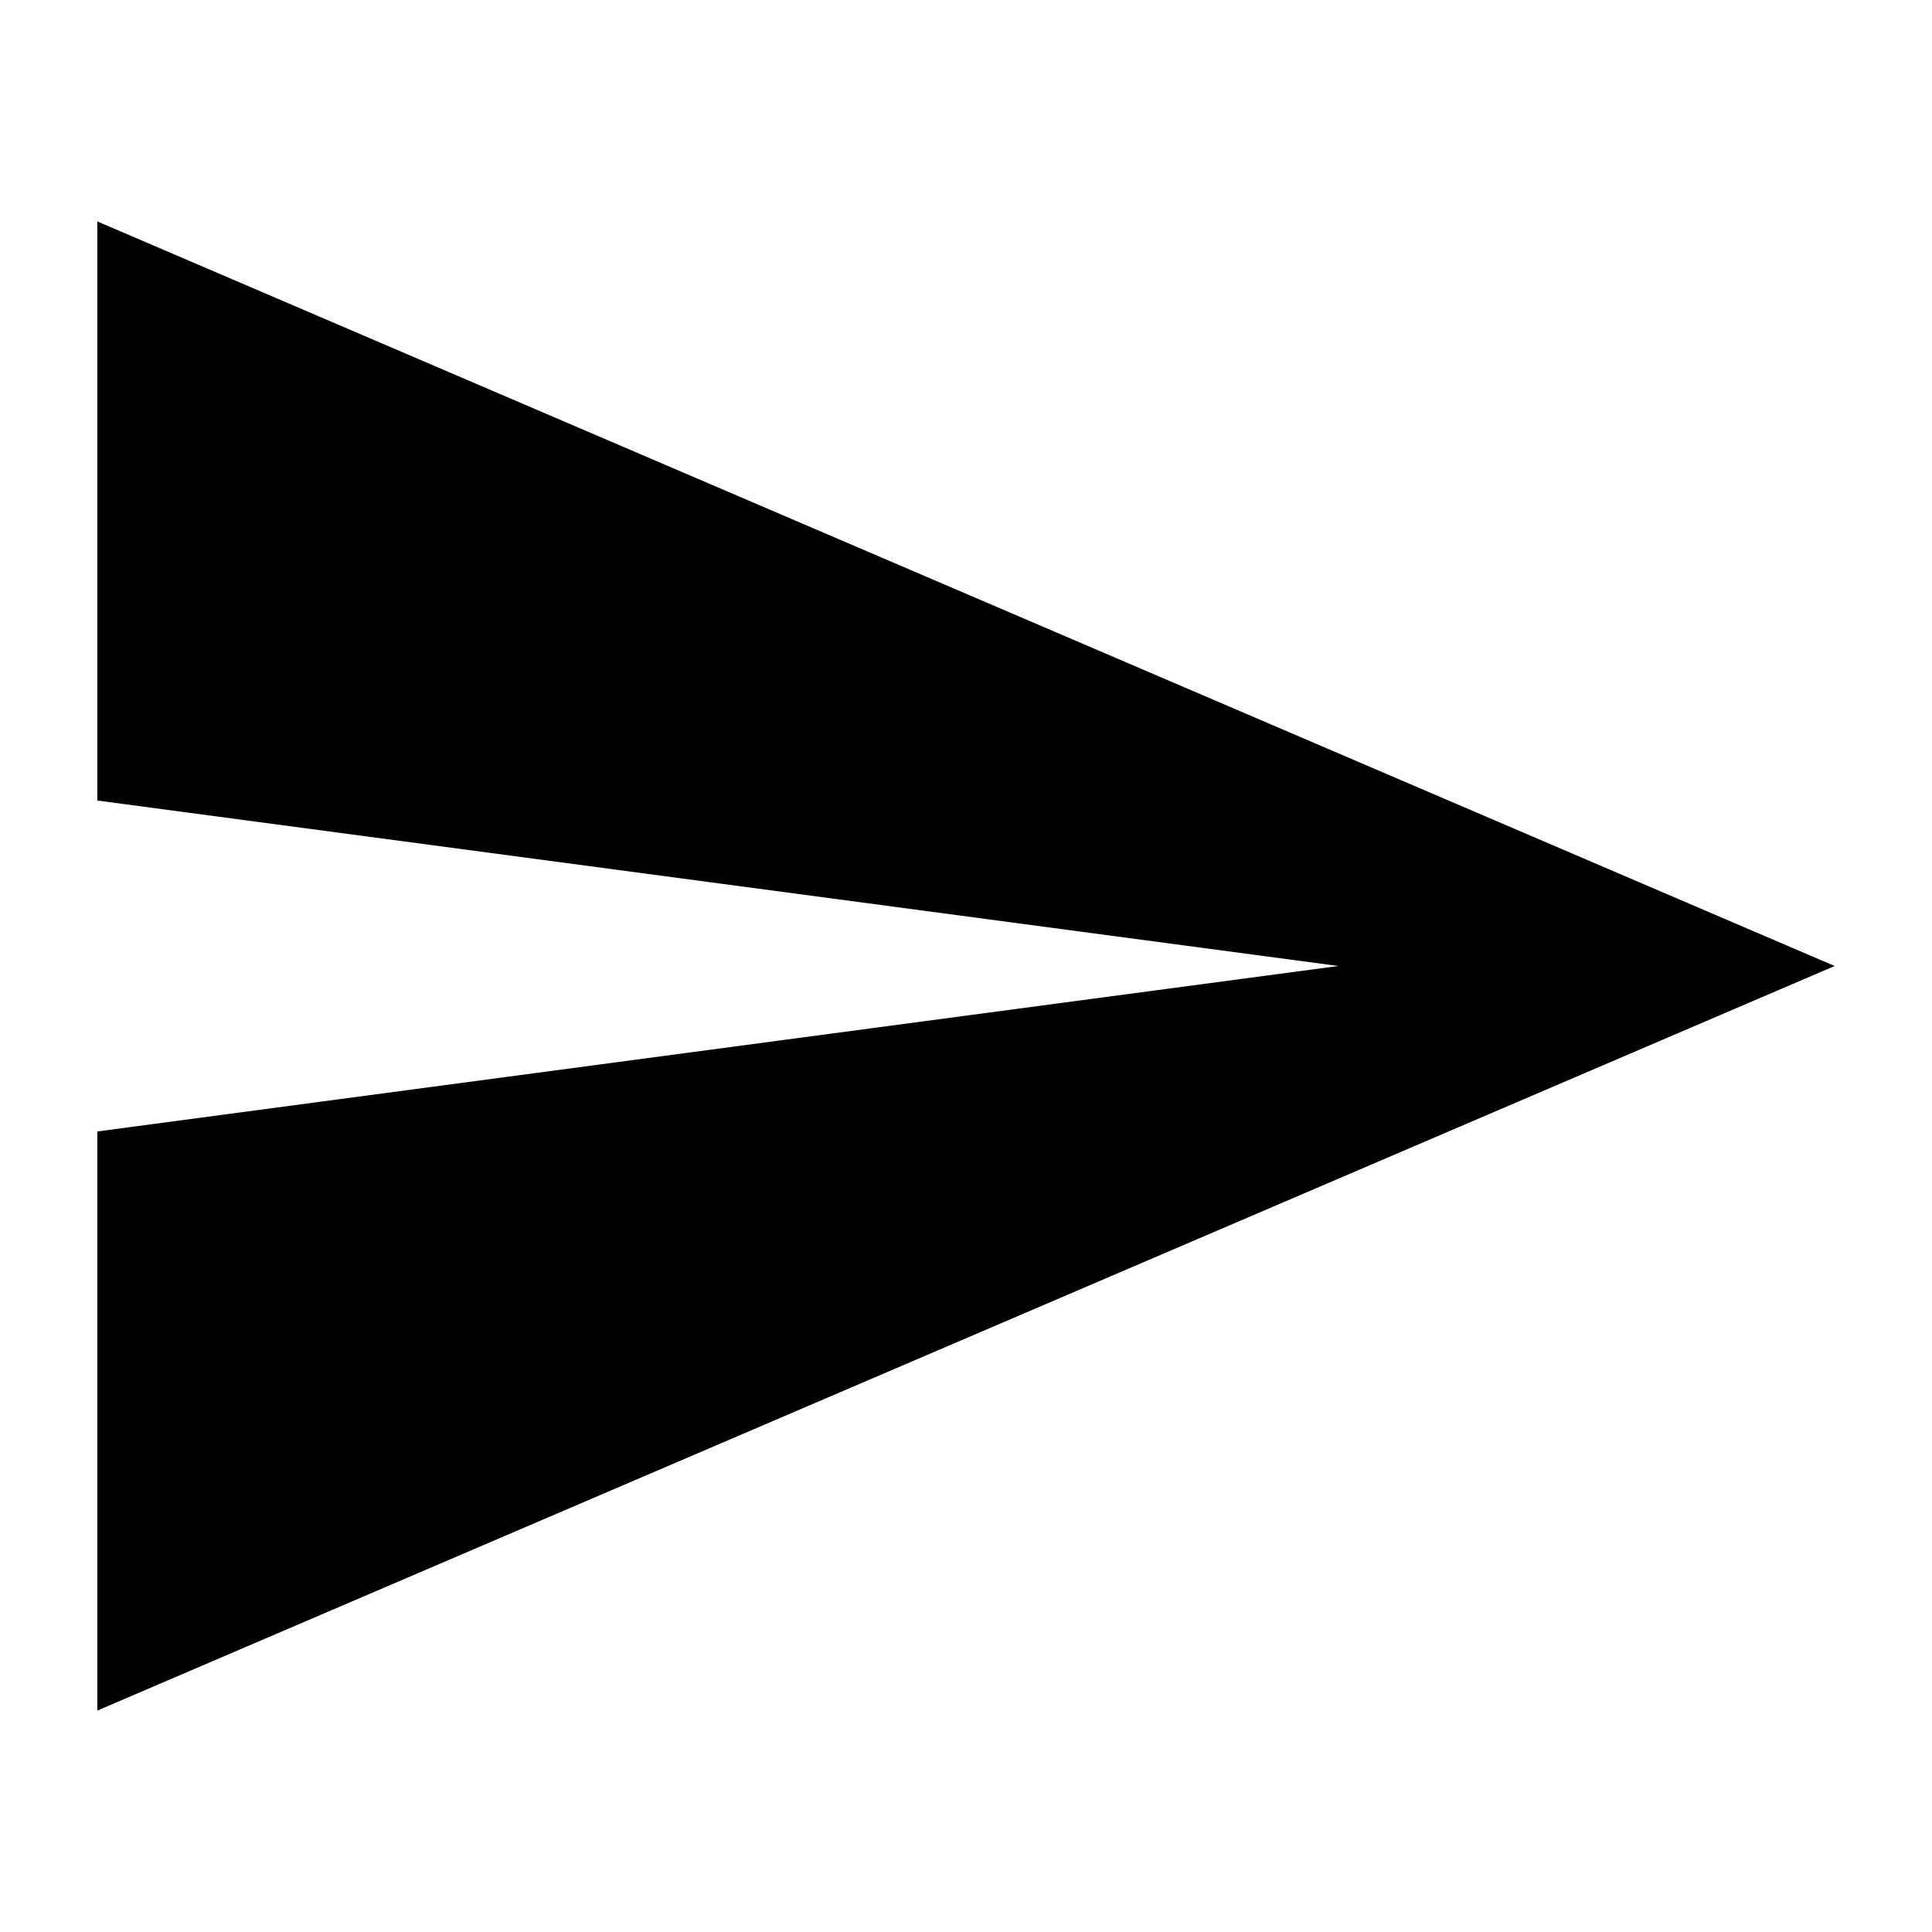
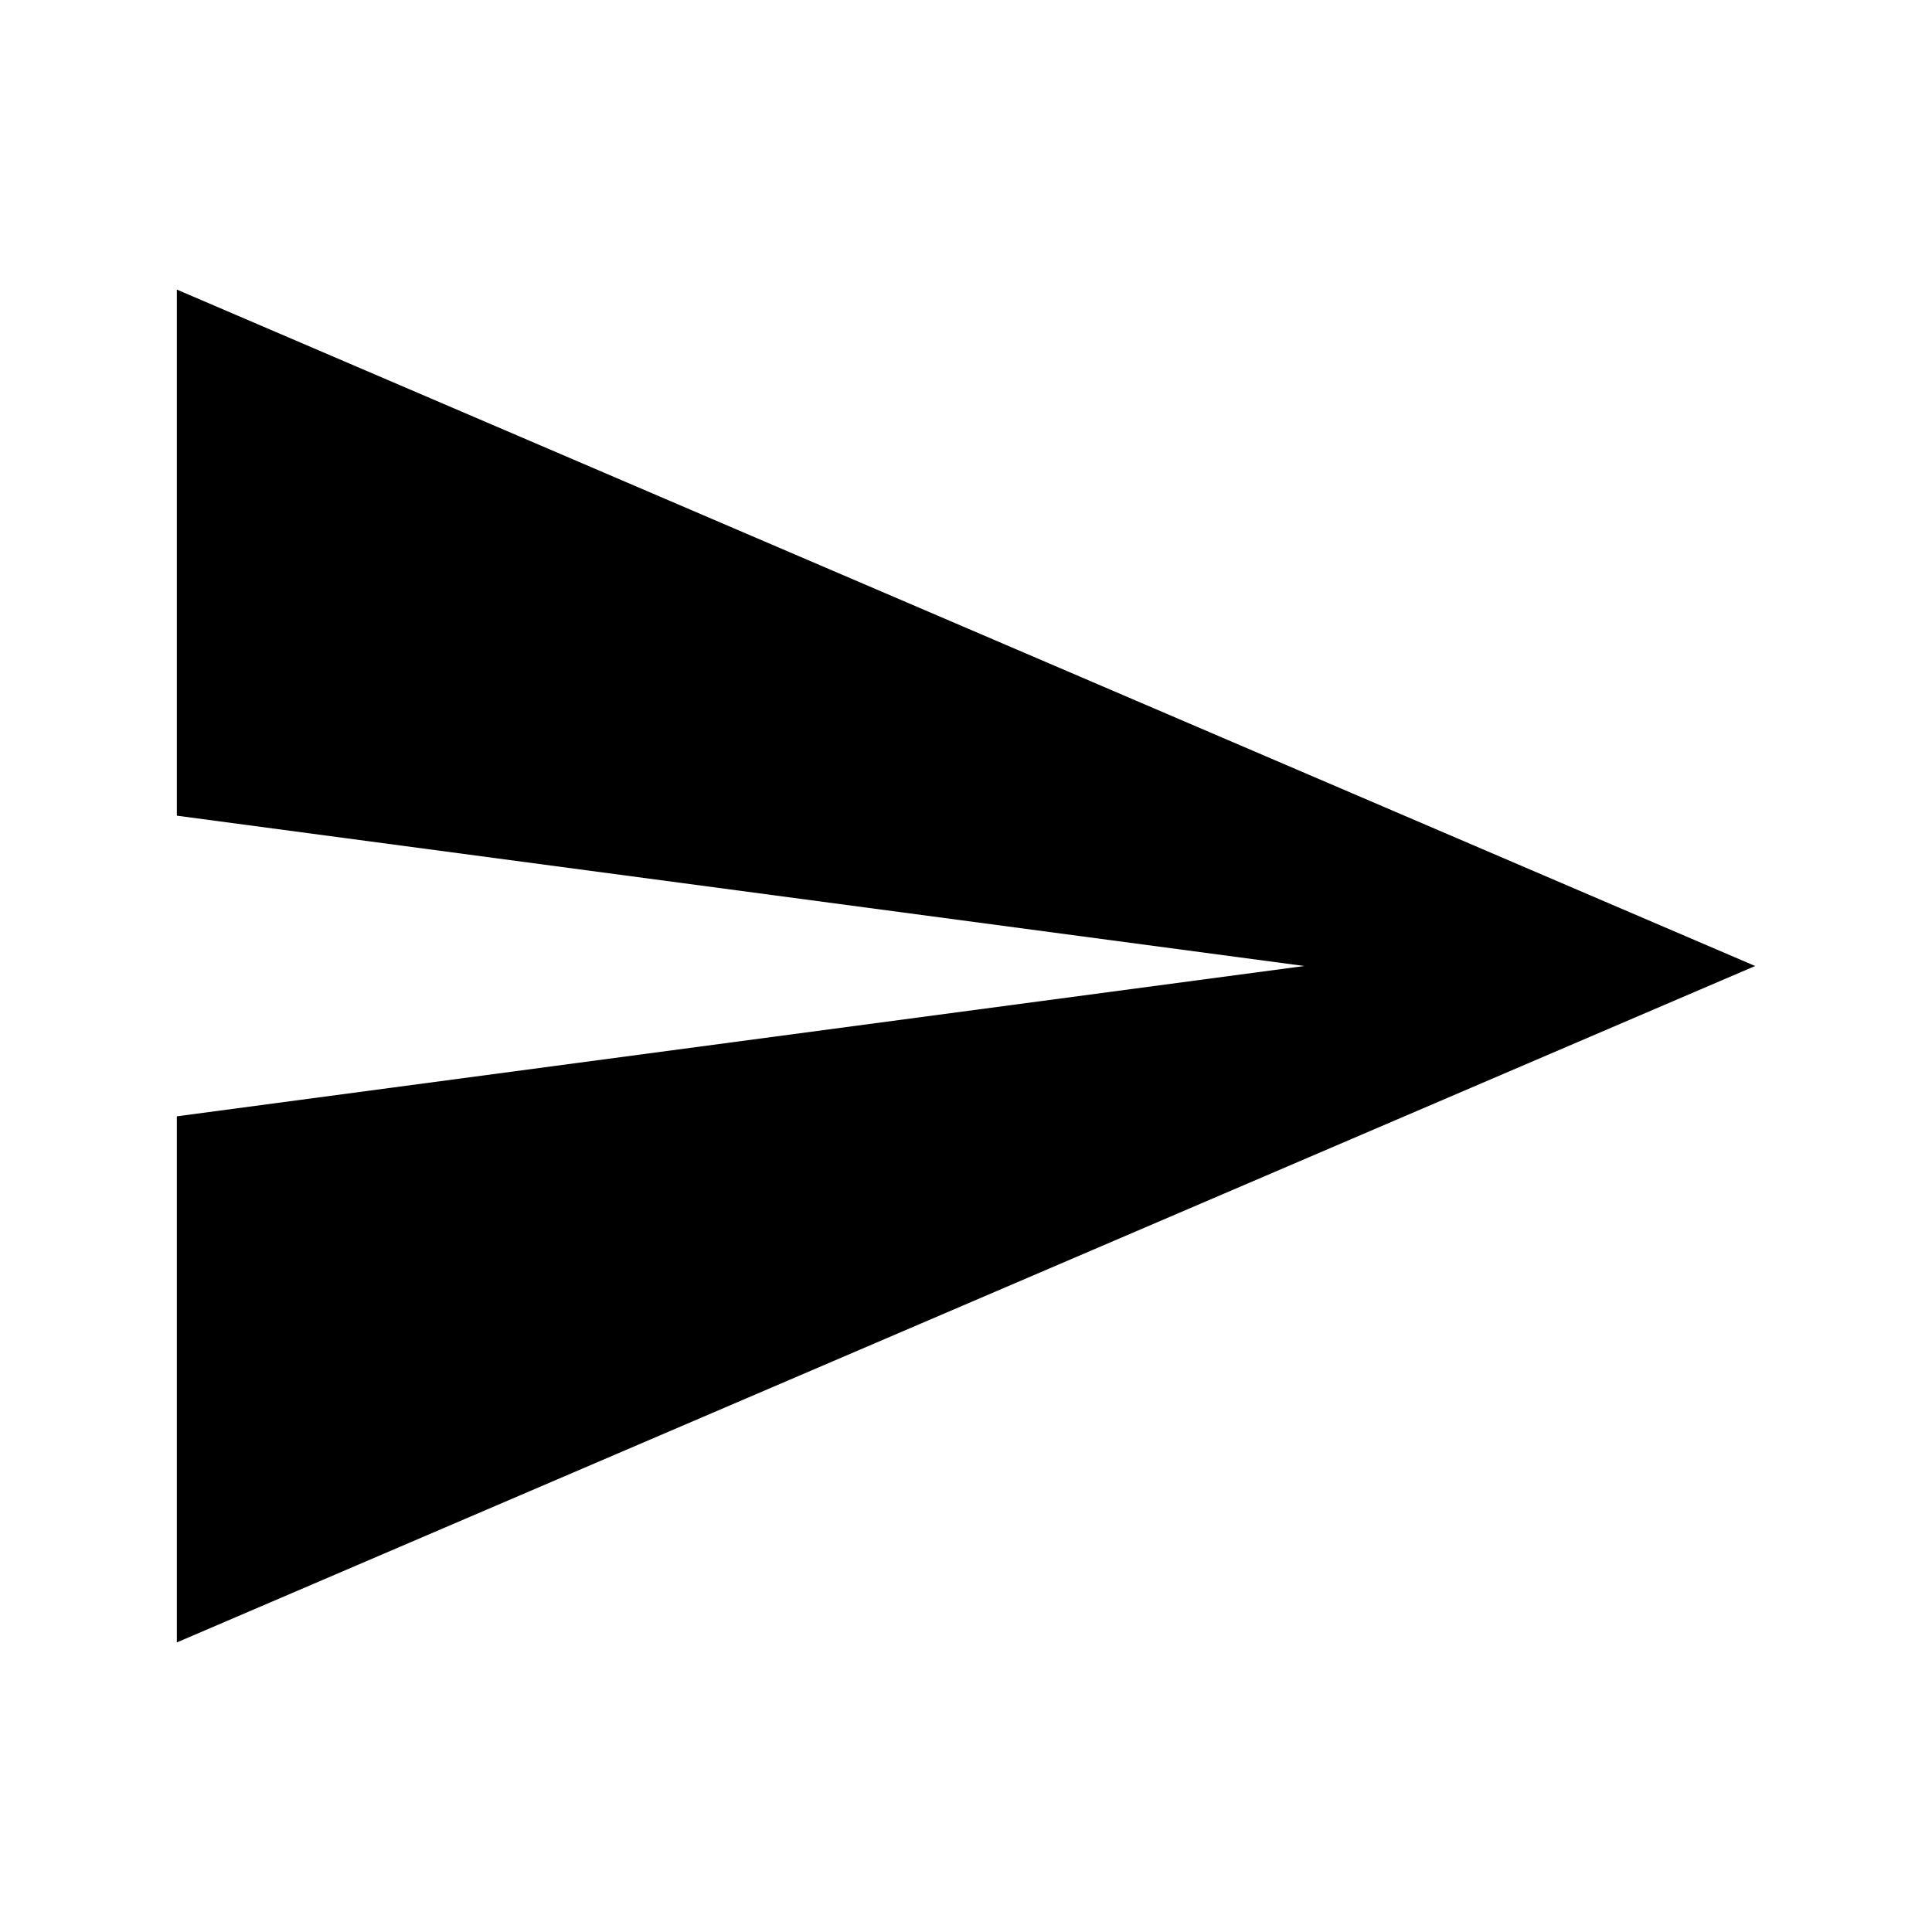
- <svg xmlns="http://www.w3.org/2000/svg" version="1.1" id="Capa_1" x="0px" y="0px" width="535.5px" height="535.5px" viewBox="-30 -30 595.5 595.5" style="enable-background:new 0 0 535.5 535.5;" xml:space="preserve">
+ <svg xmlns="http://www.w3.org/2000/svg" version="1.1" id="Capa_1" x="0px" y="0px" width="535.5px" height="535.5px" viewBox="-60 -60 655.5 655.5" style="enable-background:new 0 0 535.5 535.5;" xml:space="preserve">
  <g>
    <g id="send">
      <polygon points="0,497.25 535.5,267.75 0,38.25 0,216.75 382.5,267.75 0,318.75   " />
    </g>
  </g>
</svg>
